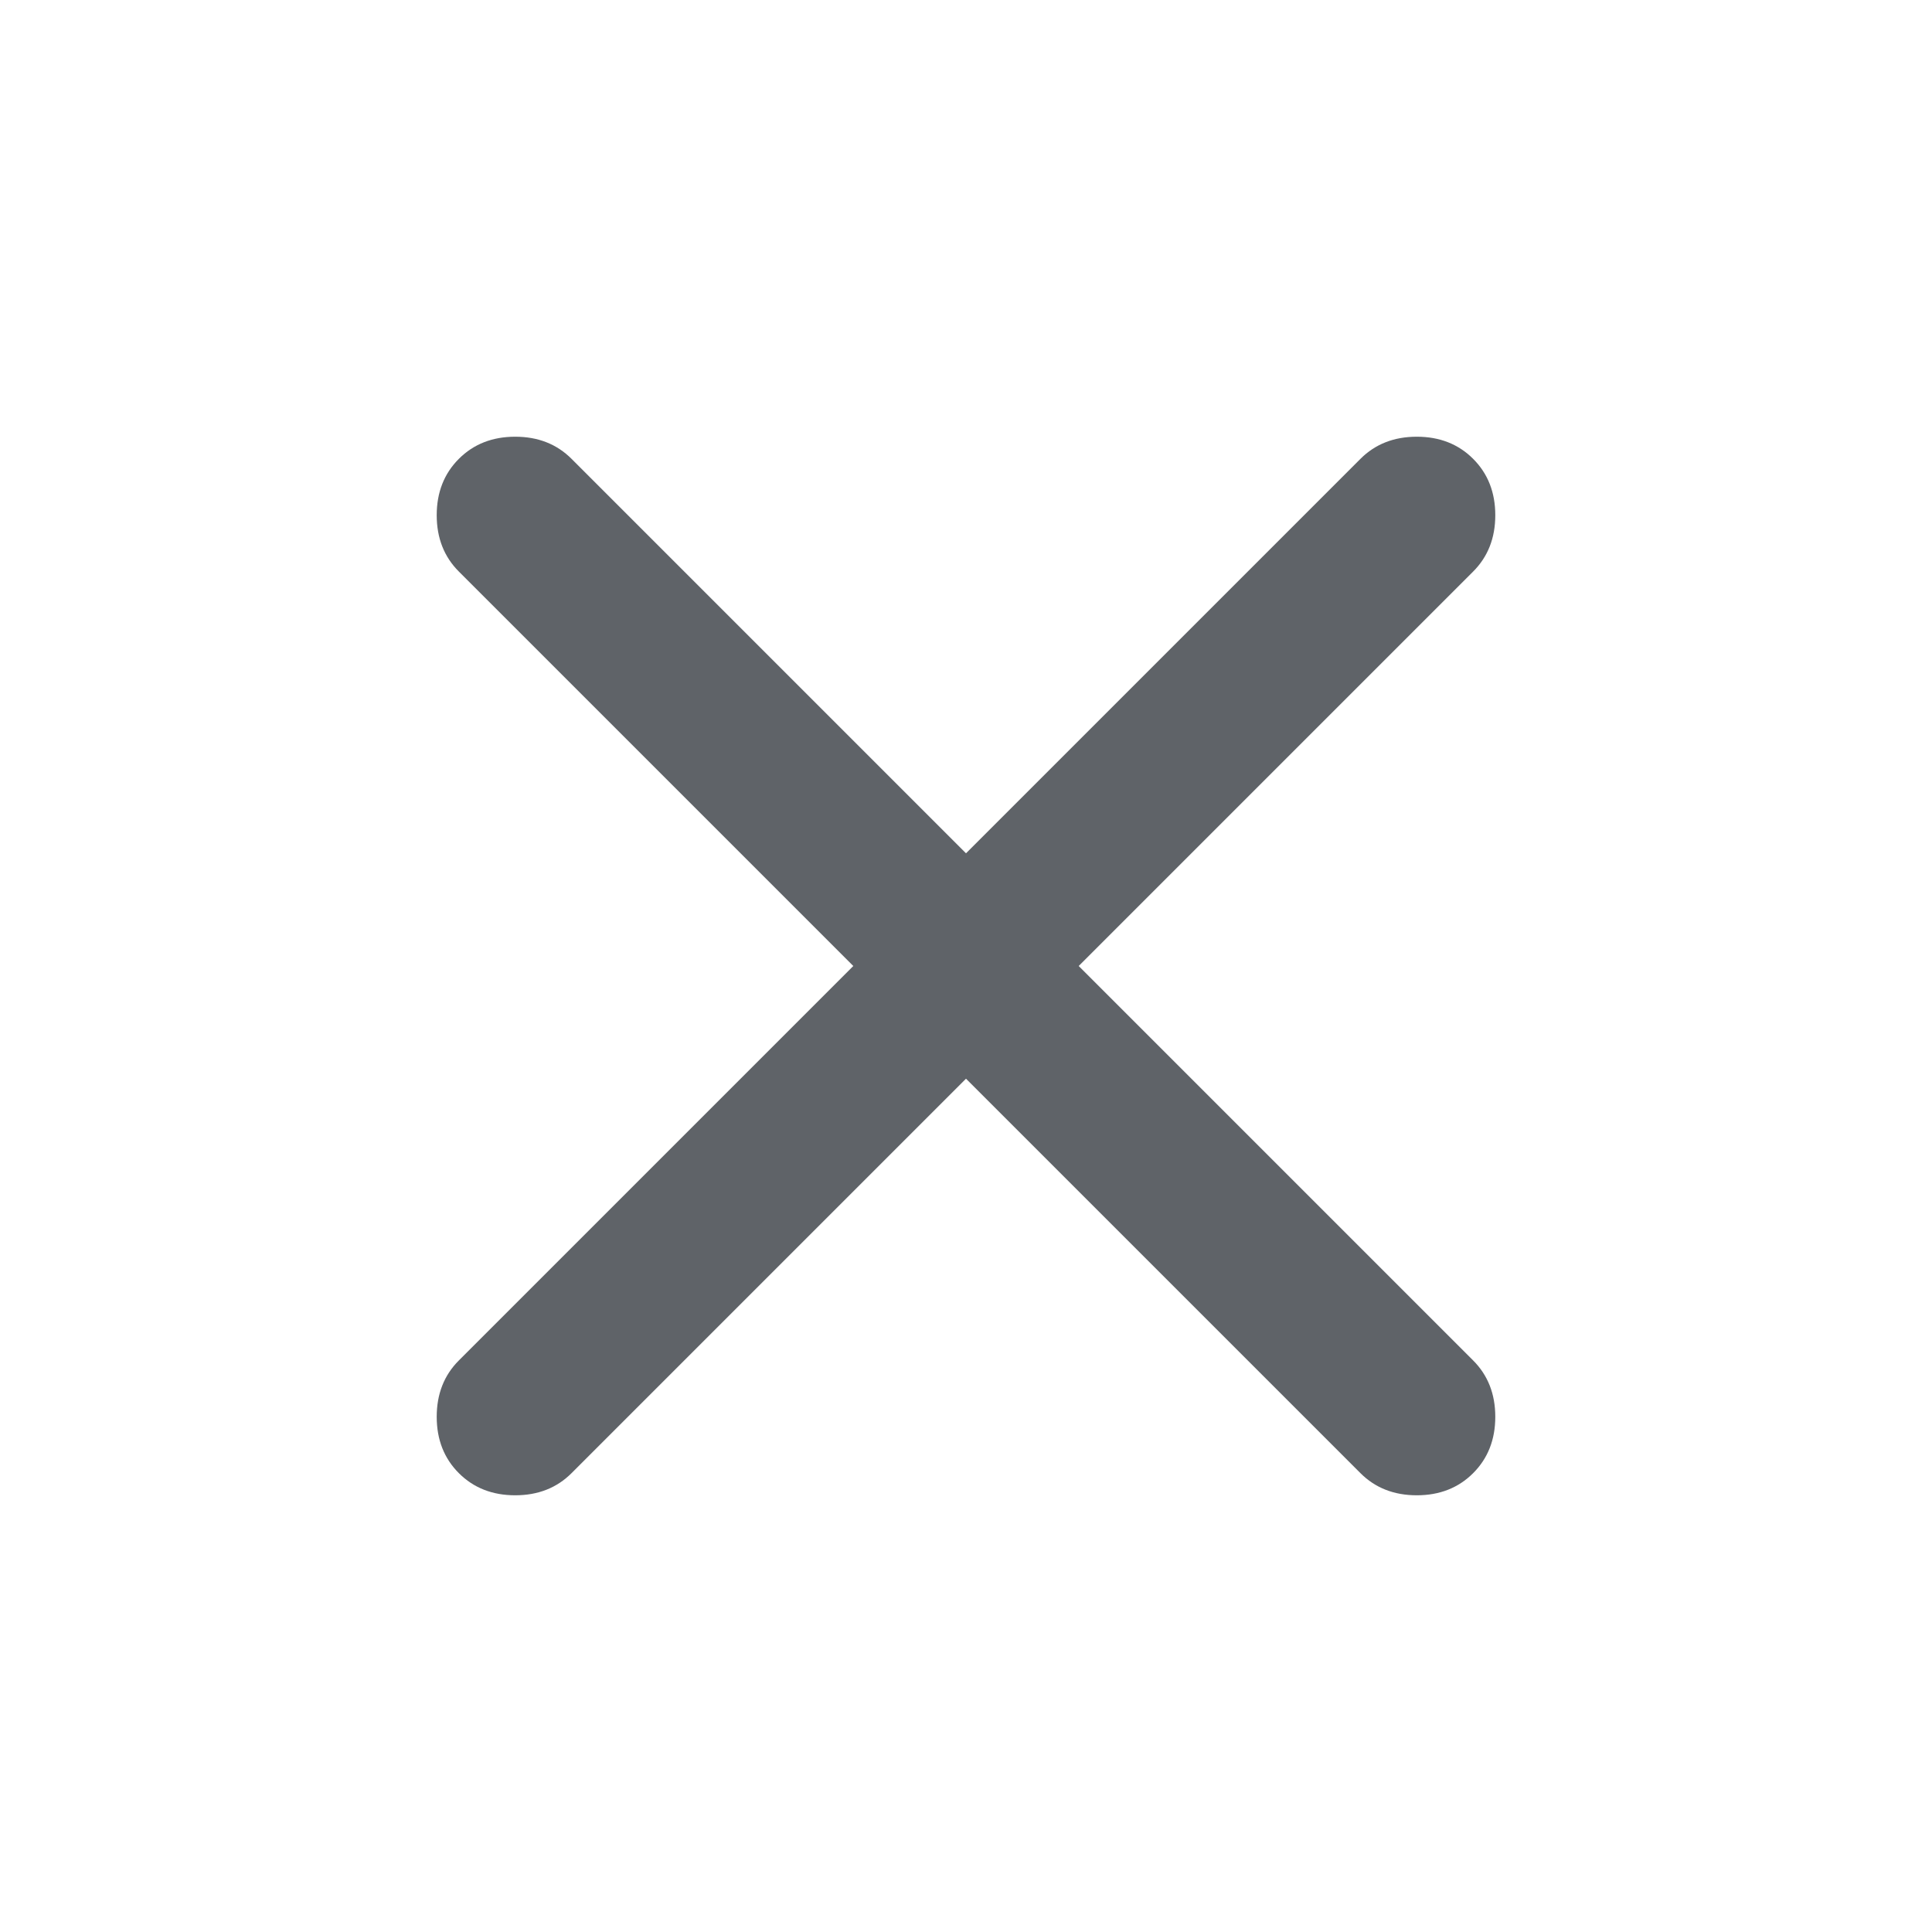
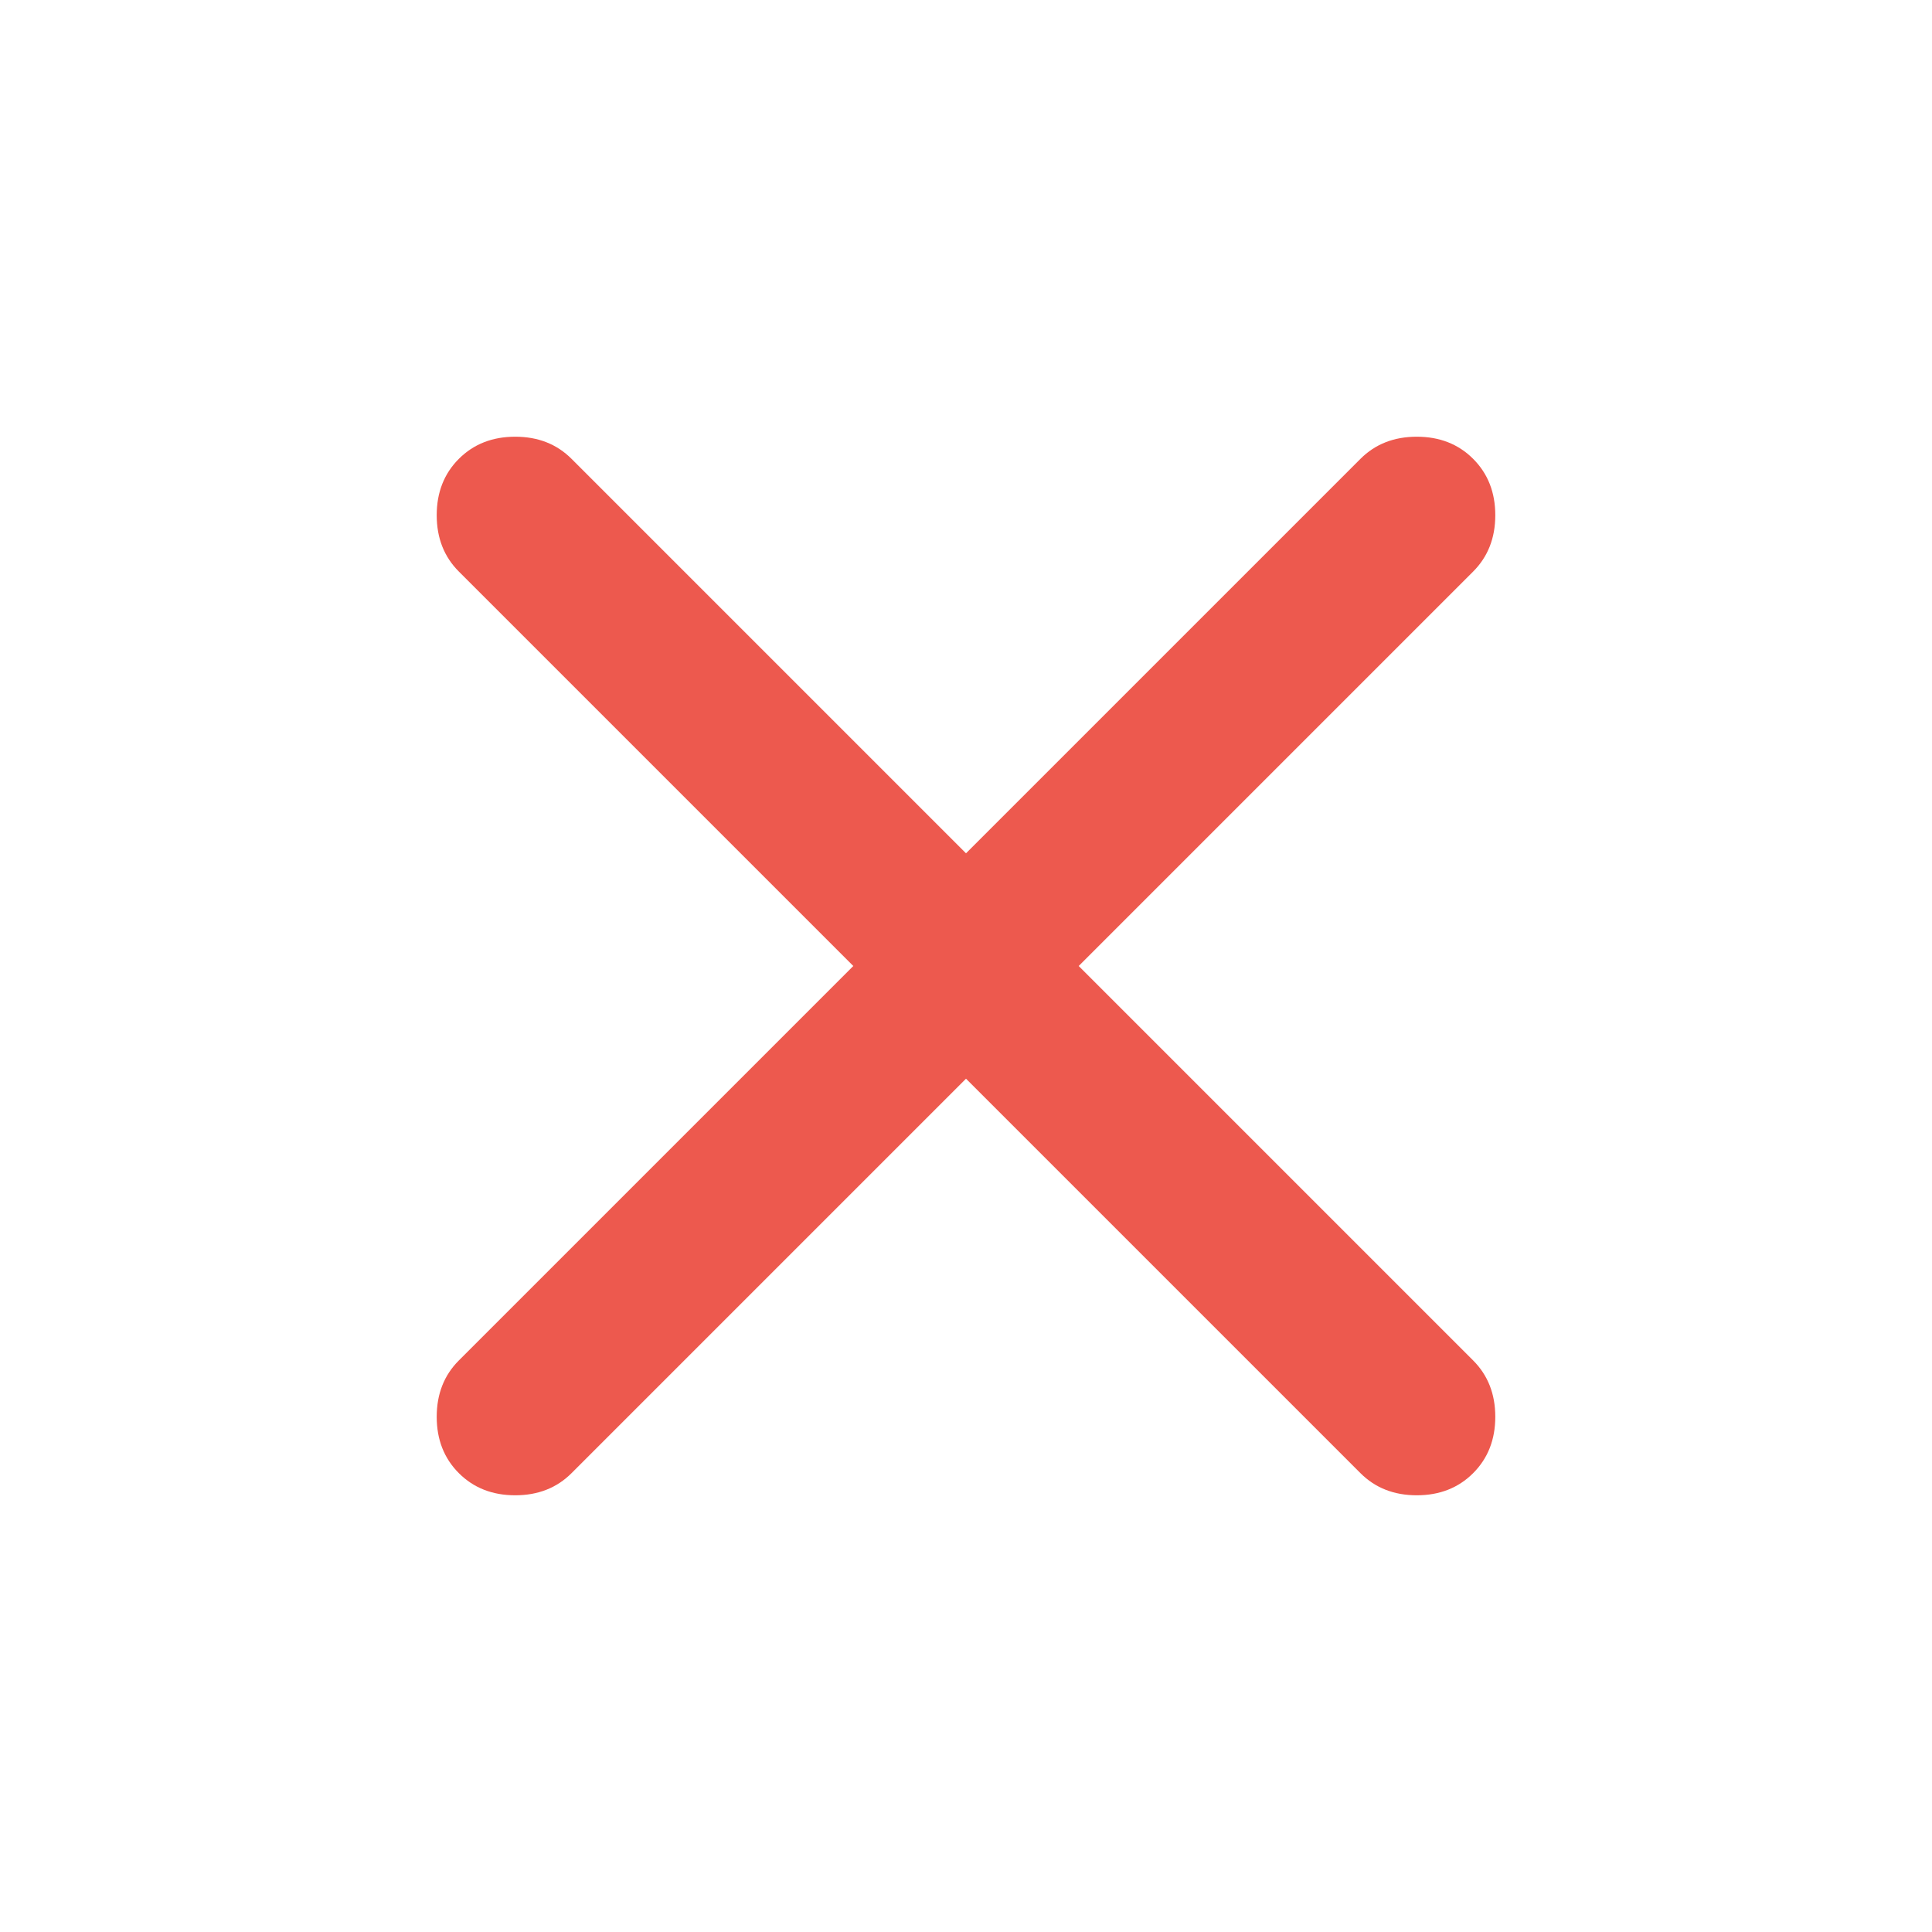
- <svg xmlns="http://www.w3.org/2000/svg" height="24px" viewBox="0 -960 960 960" width="24px" fill="#5f6368">
+ <svg xmlns="http://www.w3.org/2000/svg" height="24px" viewBox="0 -960 960 960" width="24px" fill="#ed594e">
  <path d="M480-424 284-228q-11 11-28 11t-28-11q-11-11-11-28t11-28l196-196-196-196q-11-11-11-28t11-28q11-11 28-11t28 11l196 196 196-196q11-11 28-11t28 11q11 11 11 28t-11 28L536-480l196 196q11 11 11 28t-11 28q-11 11-28 11t-28-11L480-424Z" />
</svg>
